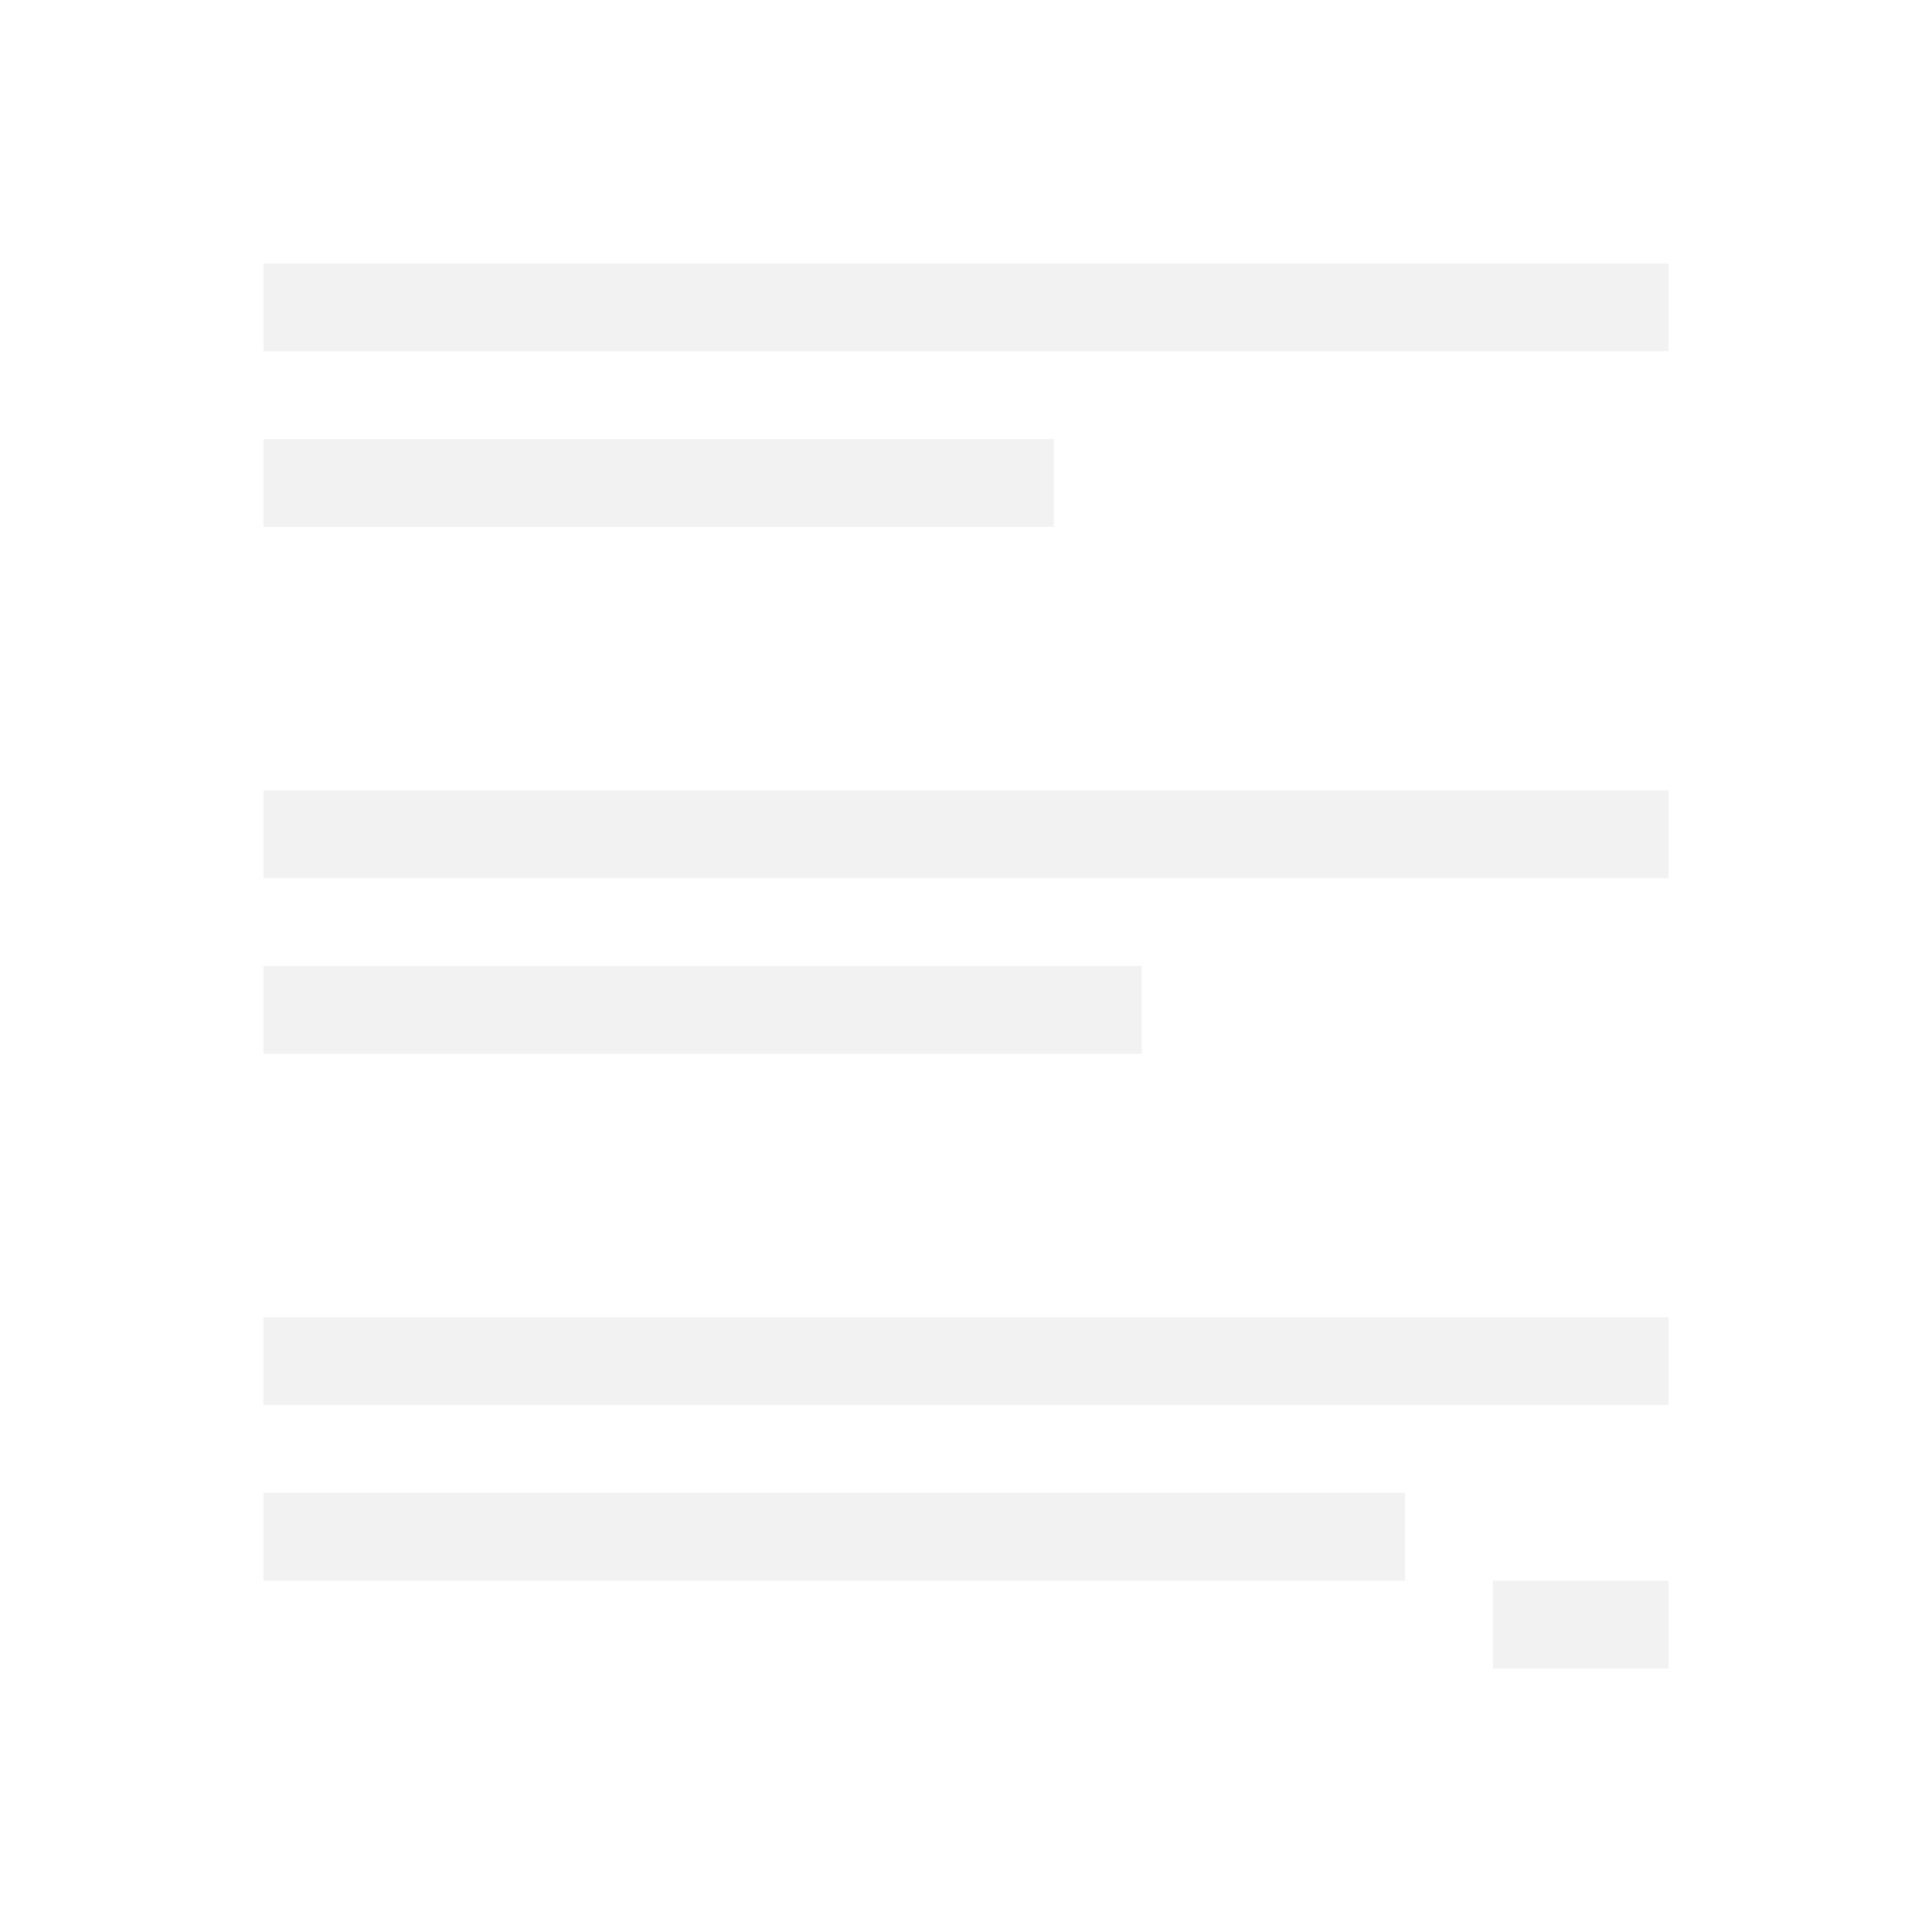
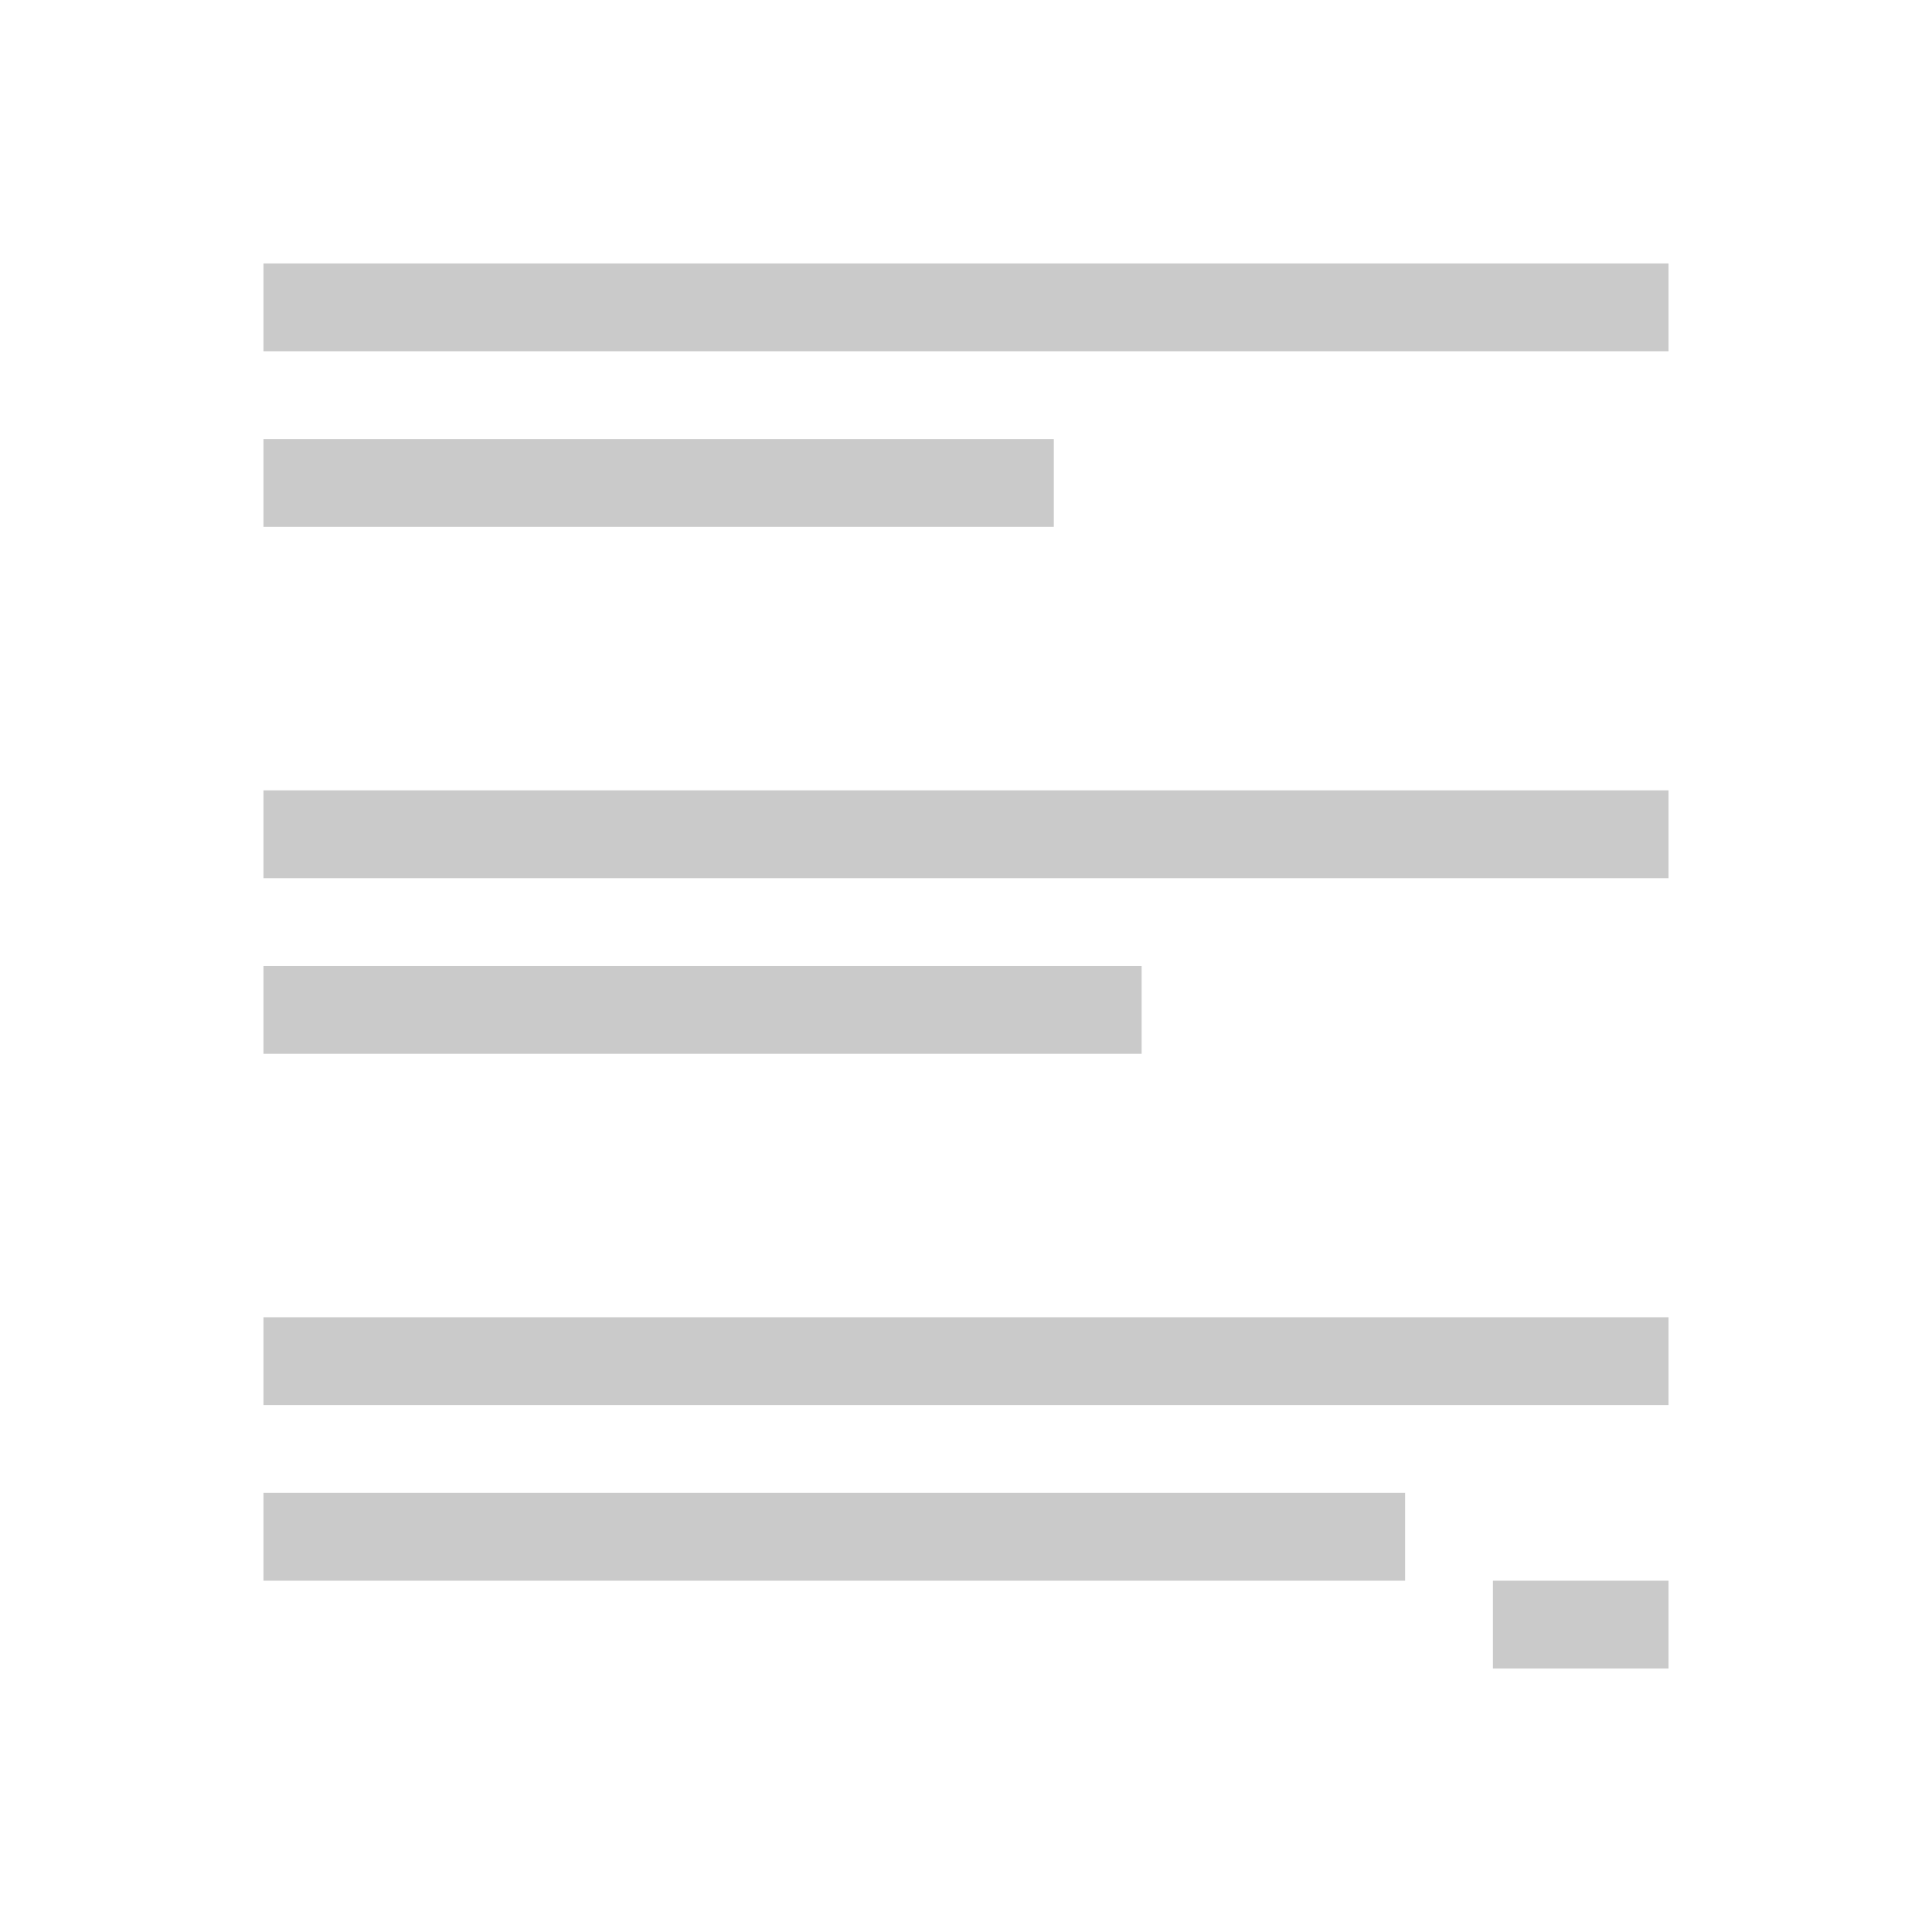
<svg xmlns="http://www.w3.org/2000/svg" width="22" height="22" id="svg3049" version="1.1">
  <defs id="defs3051" />
  <g id="layer1" transform="translate(-421.7143,-525.7907)">
    <g transform="translate(421.7143,-504.5715)" id="layer1-4">
      <g transform="matrix(-1,0,0,1,22,0)" id="layer1-9">
        <g id="layer1-2" transform="matrix(-1,0,0,1,22,0)">
-           <path id="path4174" d="m 3,1033.362 0,1 16,0 0,-1 z m 0,2 0,1 9,0 0,-1 z m 0,4 0,1 16,0 0,-1 z m 0,2 0,1 10,0 0,-1 z m 0,4 0,1 16,0 0,-1 z m 0,2 0,1 13,0 0,-1 z m 14,1 0,1 2,0 0,-1 z" style="opacity:1;fill:#f2f2f2;fill-opacity:1;stroke:none" />
+           <path id="path4174" d="m 3,1033.362 0,1 16,0 0,-1 z m 0,2 0,1 9,0 0,-1 z m 0,4 0,1 16,0 0,-1 z m 0,2 0,1 10,0 0,-1 z m 0,4 0,1 16,0 0,-1 z m 0,2 0,1 13,0 0,-1 z m 14,1 0,1 2,0 0,-1 z" style="opacity:1;fill:#cacaca;fill-opacity:1;stroke:none" />
        </g>
      </g>
    </g>
  </g>
</svg>
